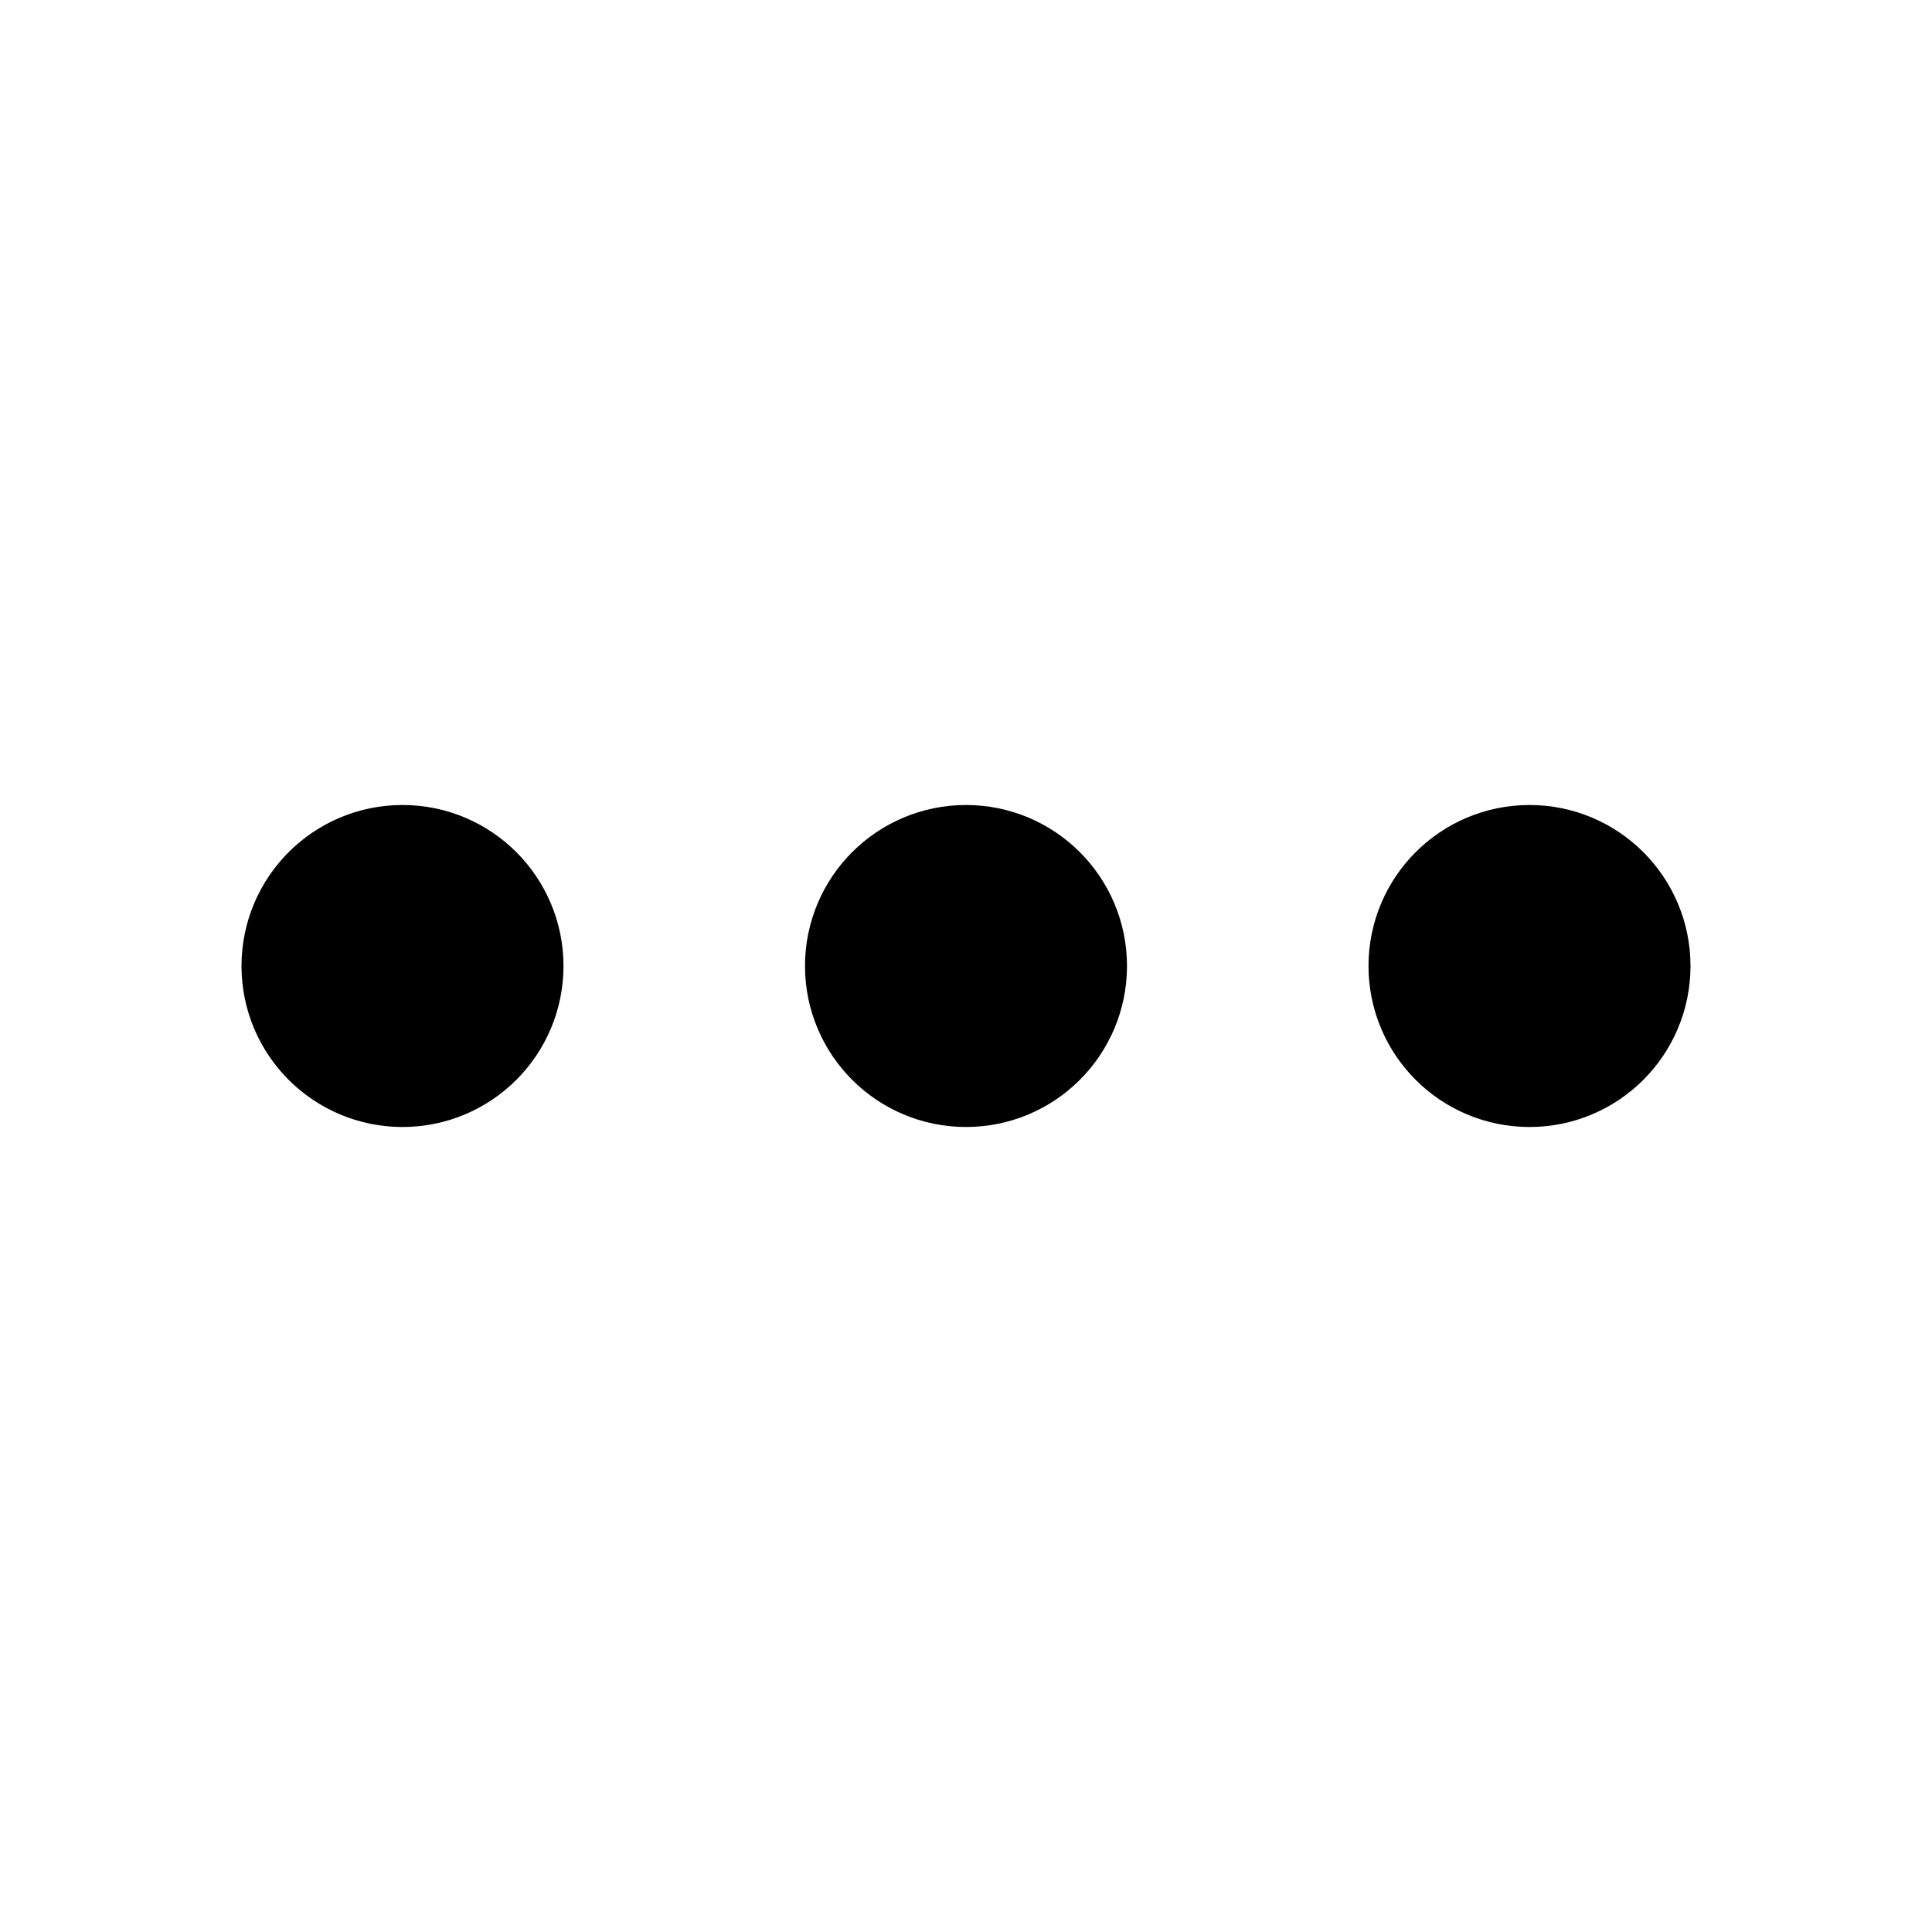
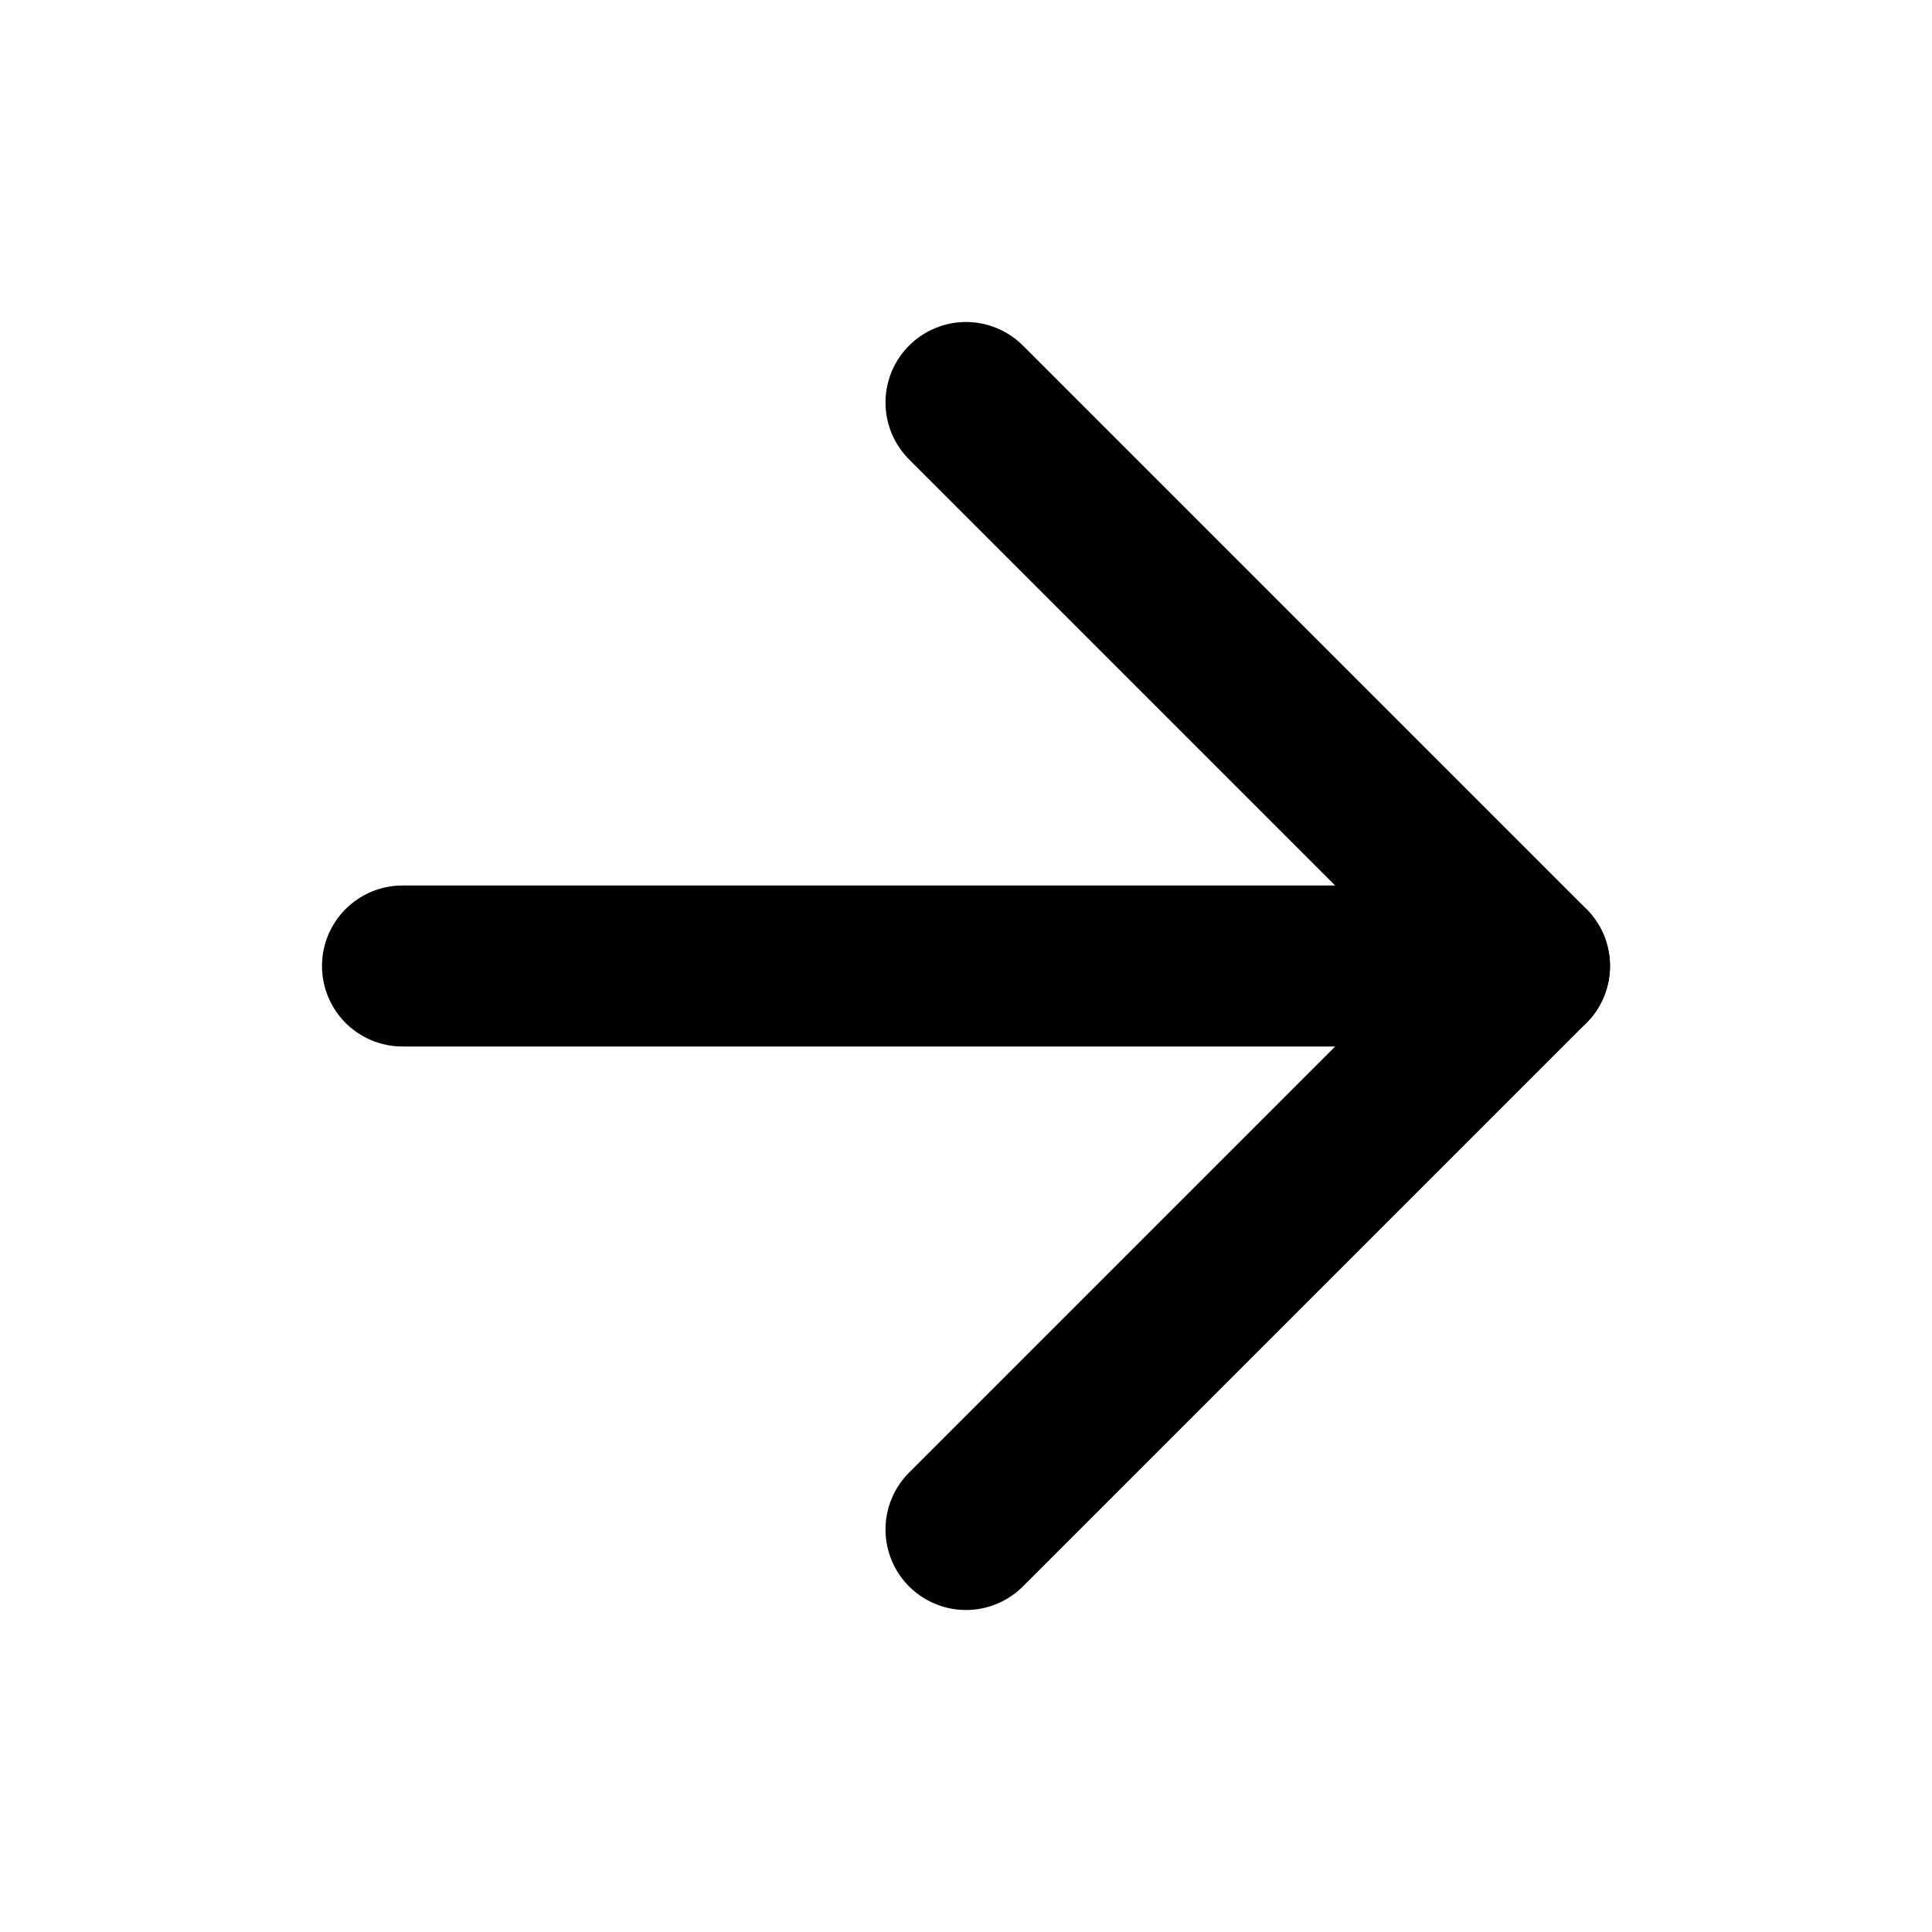
- <svg xmlns="http://www.w3.org/2000/svg" class="lucide lucide-ellipsis" width="24" height="24" viewBox="0 0 24 24" fill="none" stroke="currentColor" stroke-width="2" stroke-linecap="round" stroke-linejoin="round">
-   <circle cx="12" cy="12" r="1" />
-   <circle cx="19" cy="12" r="1" />
-   <circle cx="5" cy="12" r="1" />
+ <svg xmlns="http://www.w3.org/2000/svg" class="lucide lucide-arrow-right" width="24" height="24" viewBox="0 0 24 24" fill="none" stroke="currentColor" stroke-width="2" stroke-linecap="round" stroke-linejoin="round">
+   <path d="M5 12h14" />
+   <path d="m12 5 7 7-7 7" />
</svg>
